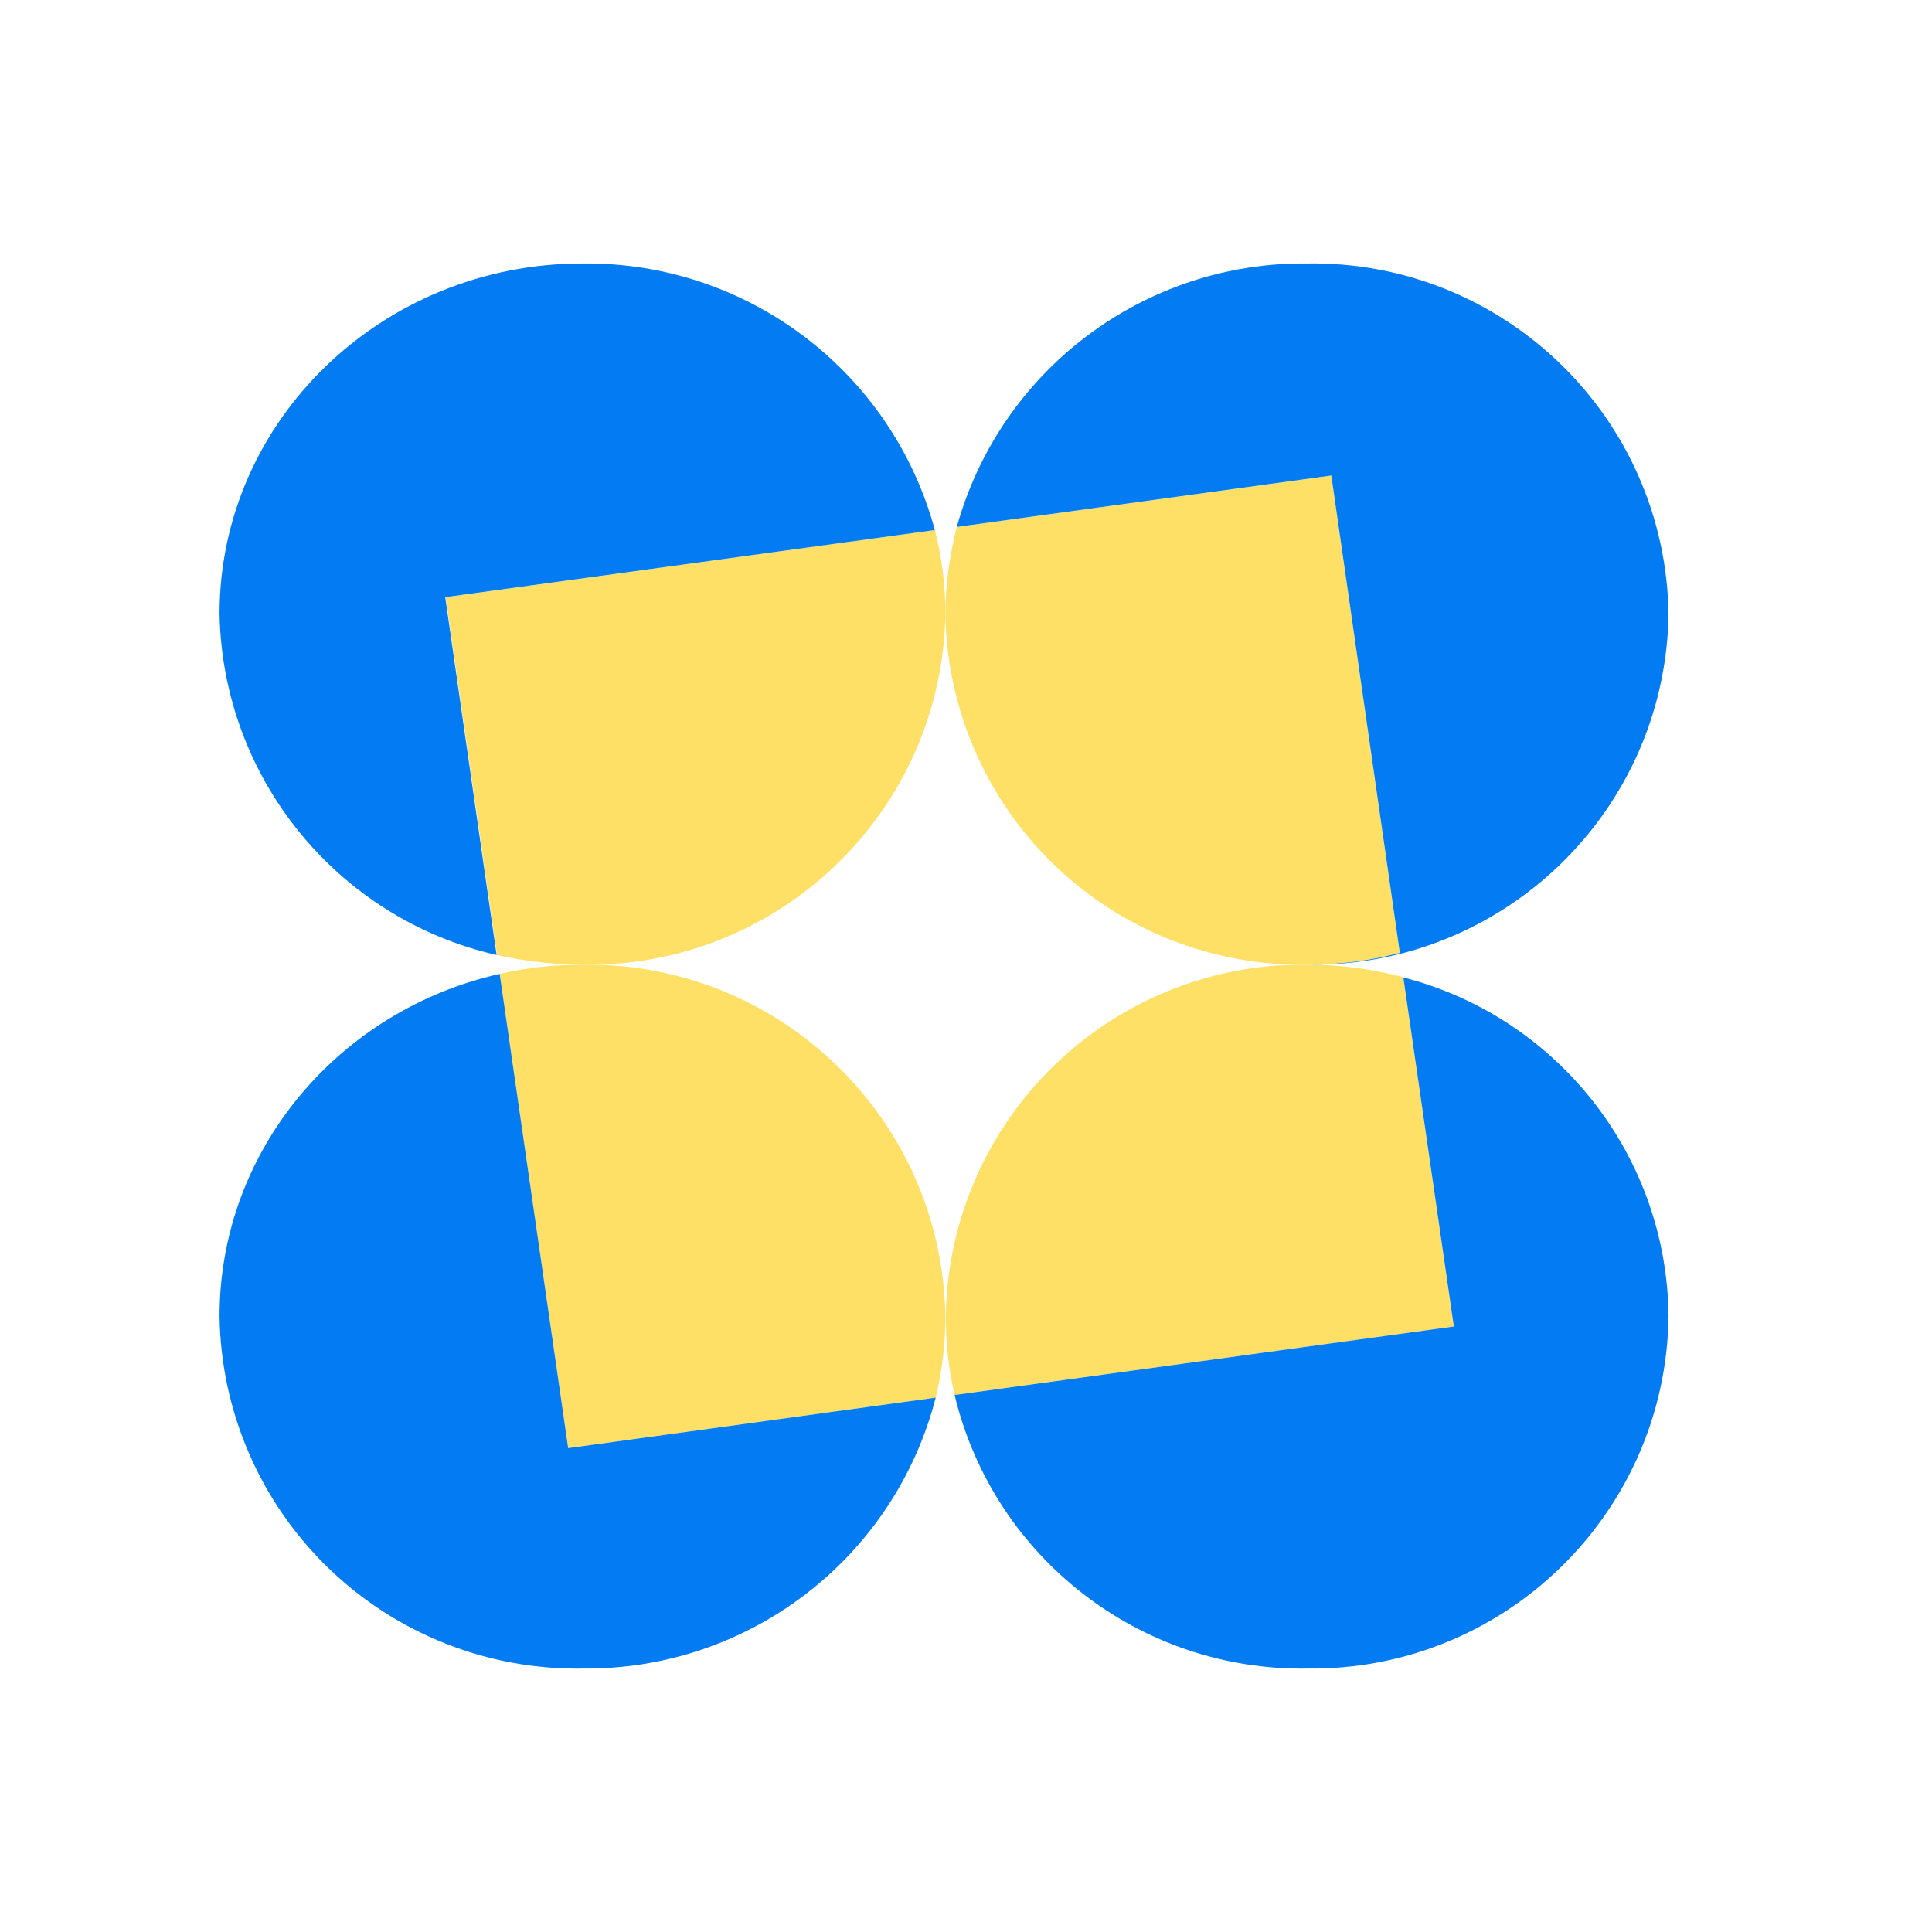
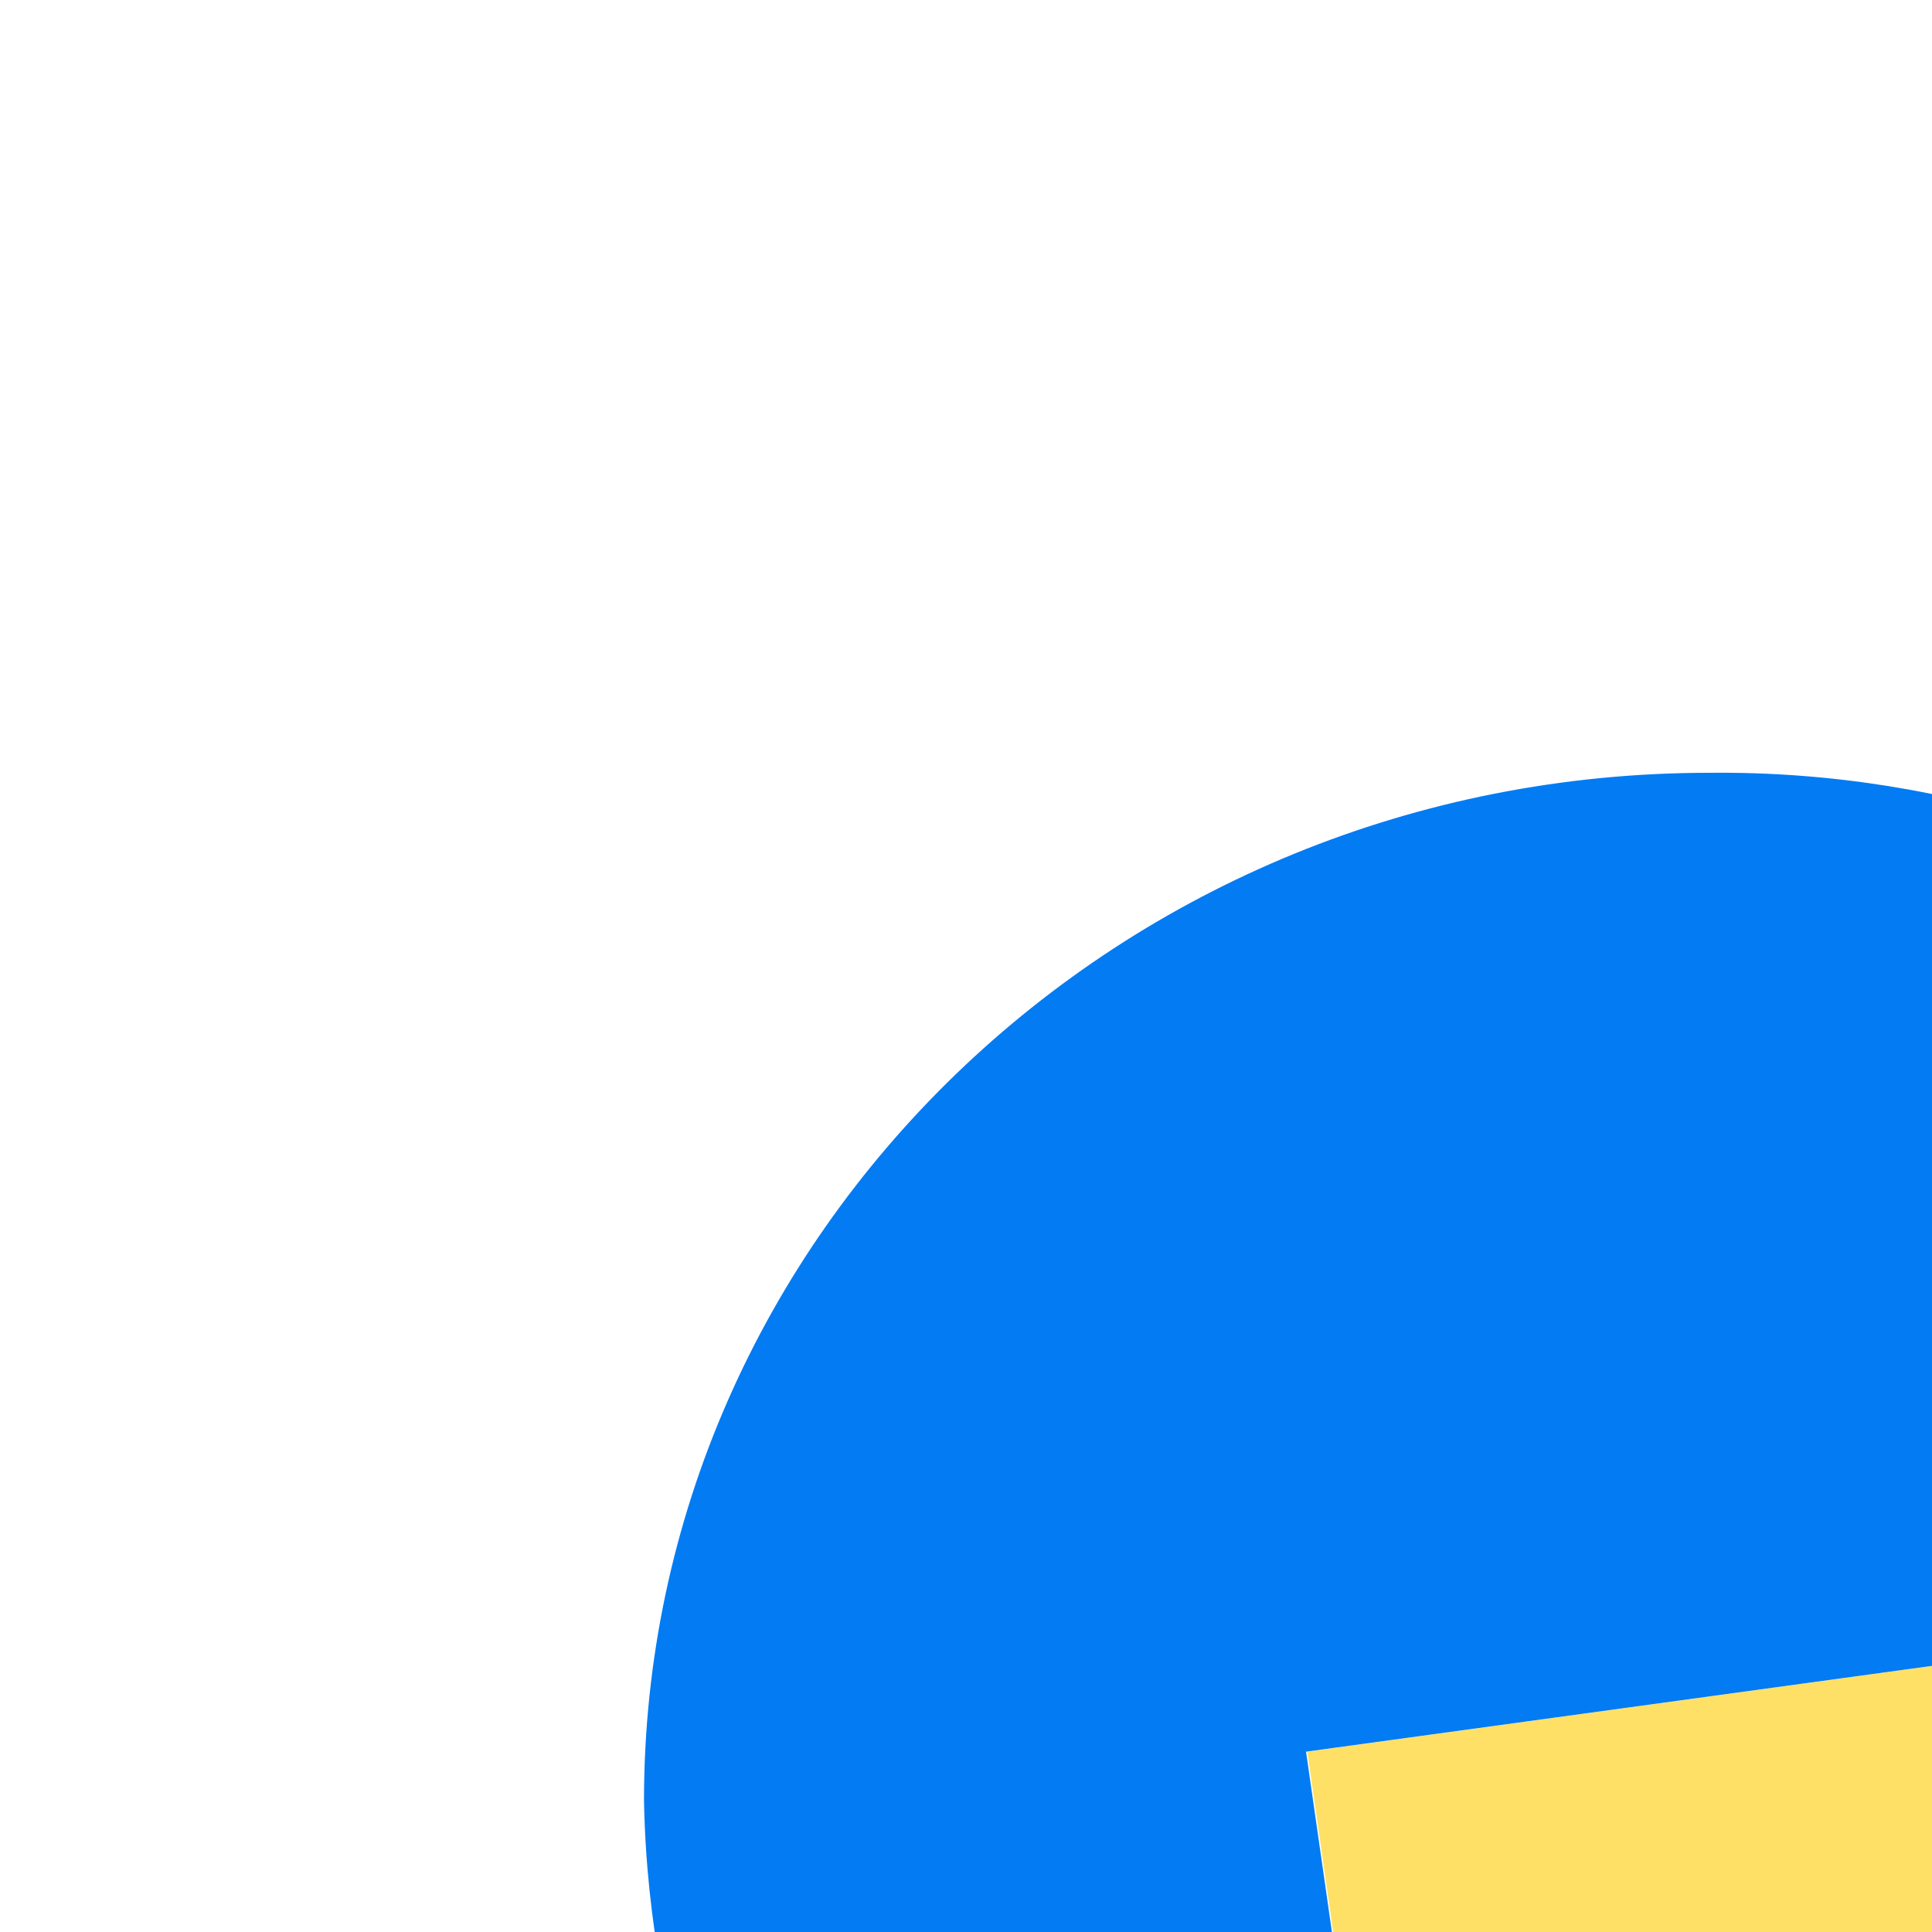
- <svg xmlns="http://www.w3.org/2000/svg" width="44" height="44" fill="none">
+ <svg xmlns="http://www.w3.org/2000/svg" width="15px" height="15px" fill="none">
  <path fill-rule="evenodd" clip-rule="evenodd" d="M21.79 12l8.53-1.17 1.56 10.87c-.67.18-1.38.27-2.11.27a8.11 8.11 0 0 1-8.24-7.99c0-.68.1-1.34.26-1.98z" fill="#FFE066" />
  <path fill-rule="evenodd" clip-rule="evenodd" d="M29.77 21.97A8.11 8.11 0 0 0 38 13.98 8.11 8.11 0 0 0 29.77 6a8.2 8.2 0 0 0-7.98 6l8.53-1.17 1.56 10.87c-.67.18-1.38.27-2.11.27z" fill="#027BF3" />
  <path fill-rule="evenodd" clip-rule="evenodd" d="M13.27 21.97a8.13 8.13 0 0 0 8.26-7.99c0-.66-.08-1.3-.24-1.91L10.15 13.6l1.17 8.15a8.9 8.9 0 0 0 1.95.22z" fill="#FFE066" />
  <path fill-rule="evenodd" clip-rule="evenodd" d="M21.3 12.07L10.14 13.6l1.17 8.15A8.13 8.13 0 0 1 5 13.98C5 9.58 8.7 6 13.27 6a8.22 8.22 0 0 1 8.02 6.07z" fill="#027BF3" />
  <path fill-rule="evenodd" clip-rule="evenodd" d="M21.31 31.83l-8.37 1.15-1.56-10.8c.6-.14 1.24-.21 1.89-.21a8.14 8.14 0 0 1 8.26 8.01 7.8 7.8 0 0 1-.22 1.85z" fill="#FFE066" />
  <path fill-rule="evenodd" clip-rule="evenodd" d="M12.94 32.98l8.37-1.15A8.22 8.22 0 0 1 13.27 38 8.14 8.14 0 0 1 5 29.98c0-3.8 2.73-6.98 6.38-7.8l1.56 10.8z" fill="#027BF3" />
  <path fill-rule="evenodd" clip-rule="evenodd" d="M31.96 22.26l1.15 7.95-11.37 1.56a7.84 7.84 0 0 1-.2-1.79 8.13 8.13 0 0 1 8.23-8.01c.76 0 1.5.1 2.2.29z" fill="#FFE066" />
  <path fill-rule="evenodd" clip-rule="evenodd" d="M31.96 22.26l1.15 7.95-11.37 1.56A8.13 8.13 0 0 0 29.77 38 8.13 8.13 0 0 0 38 29.98a8.05 8.05 0 0 0-6.04-7.72z" fill="#027BF3" />
</svg>
